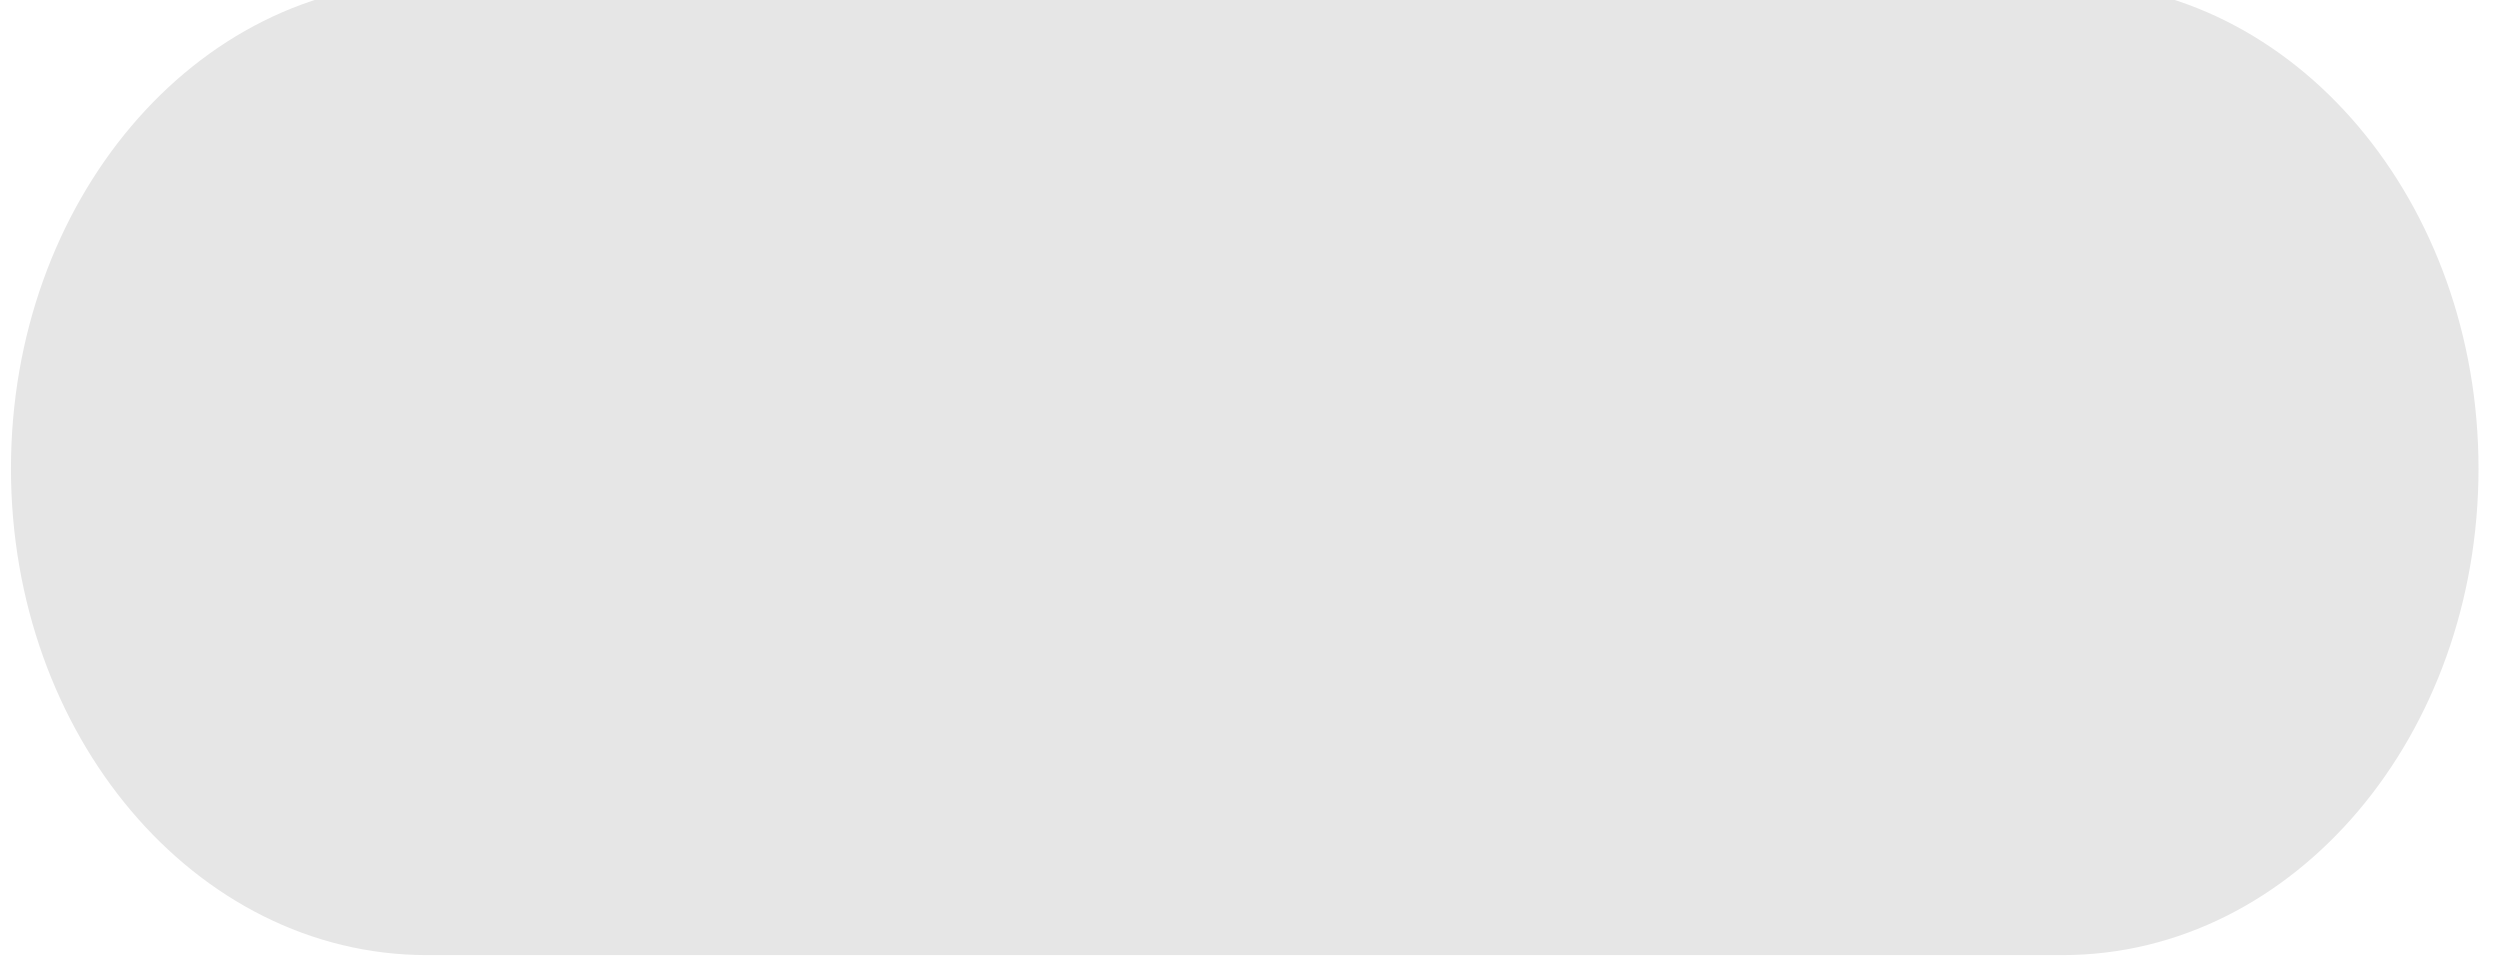
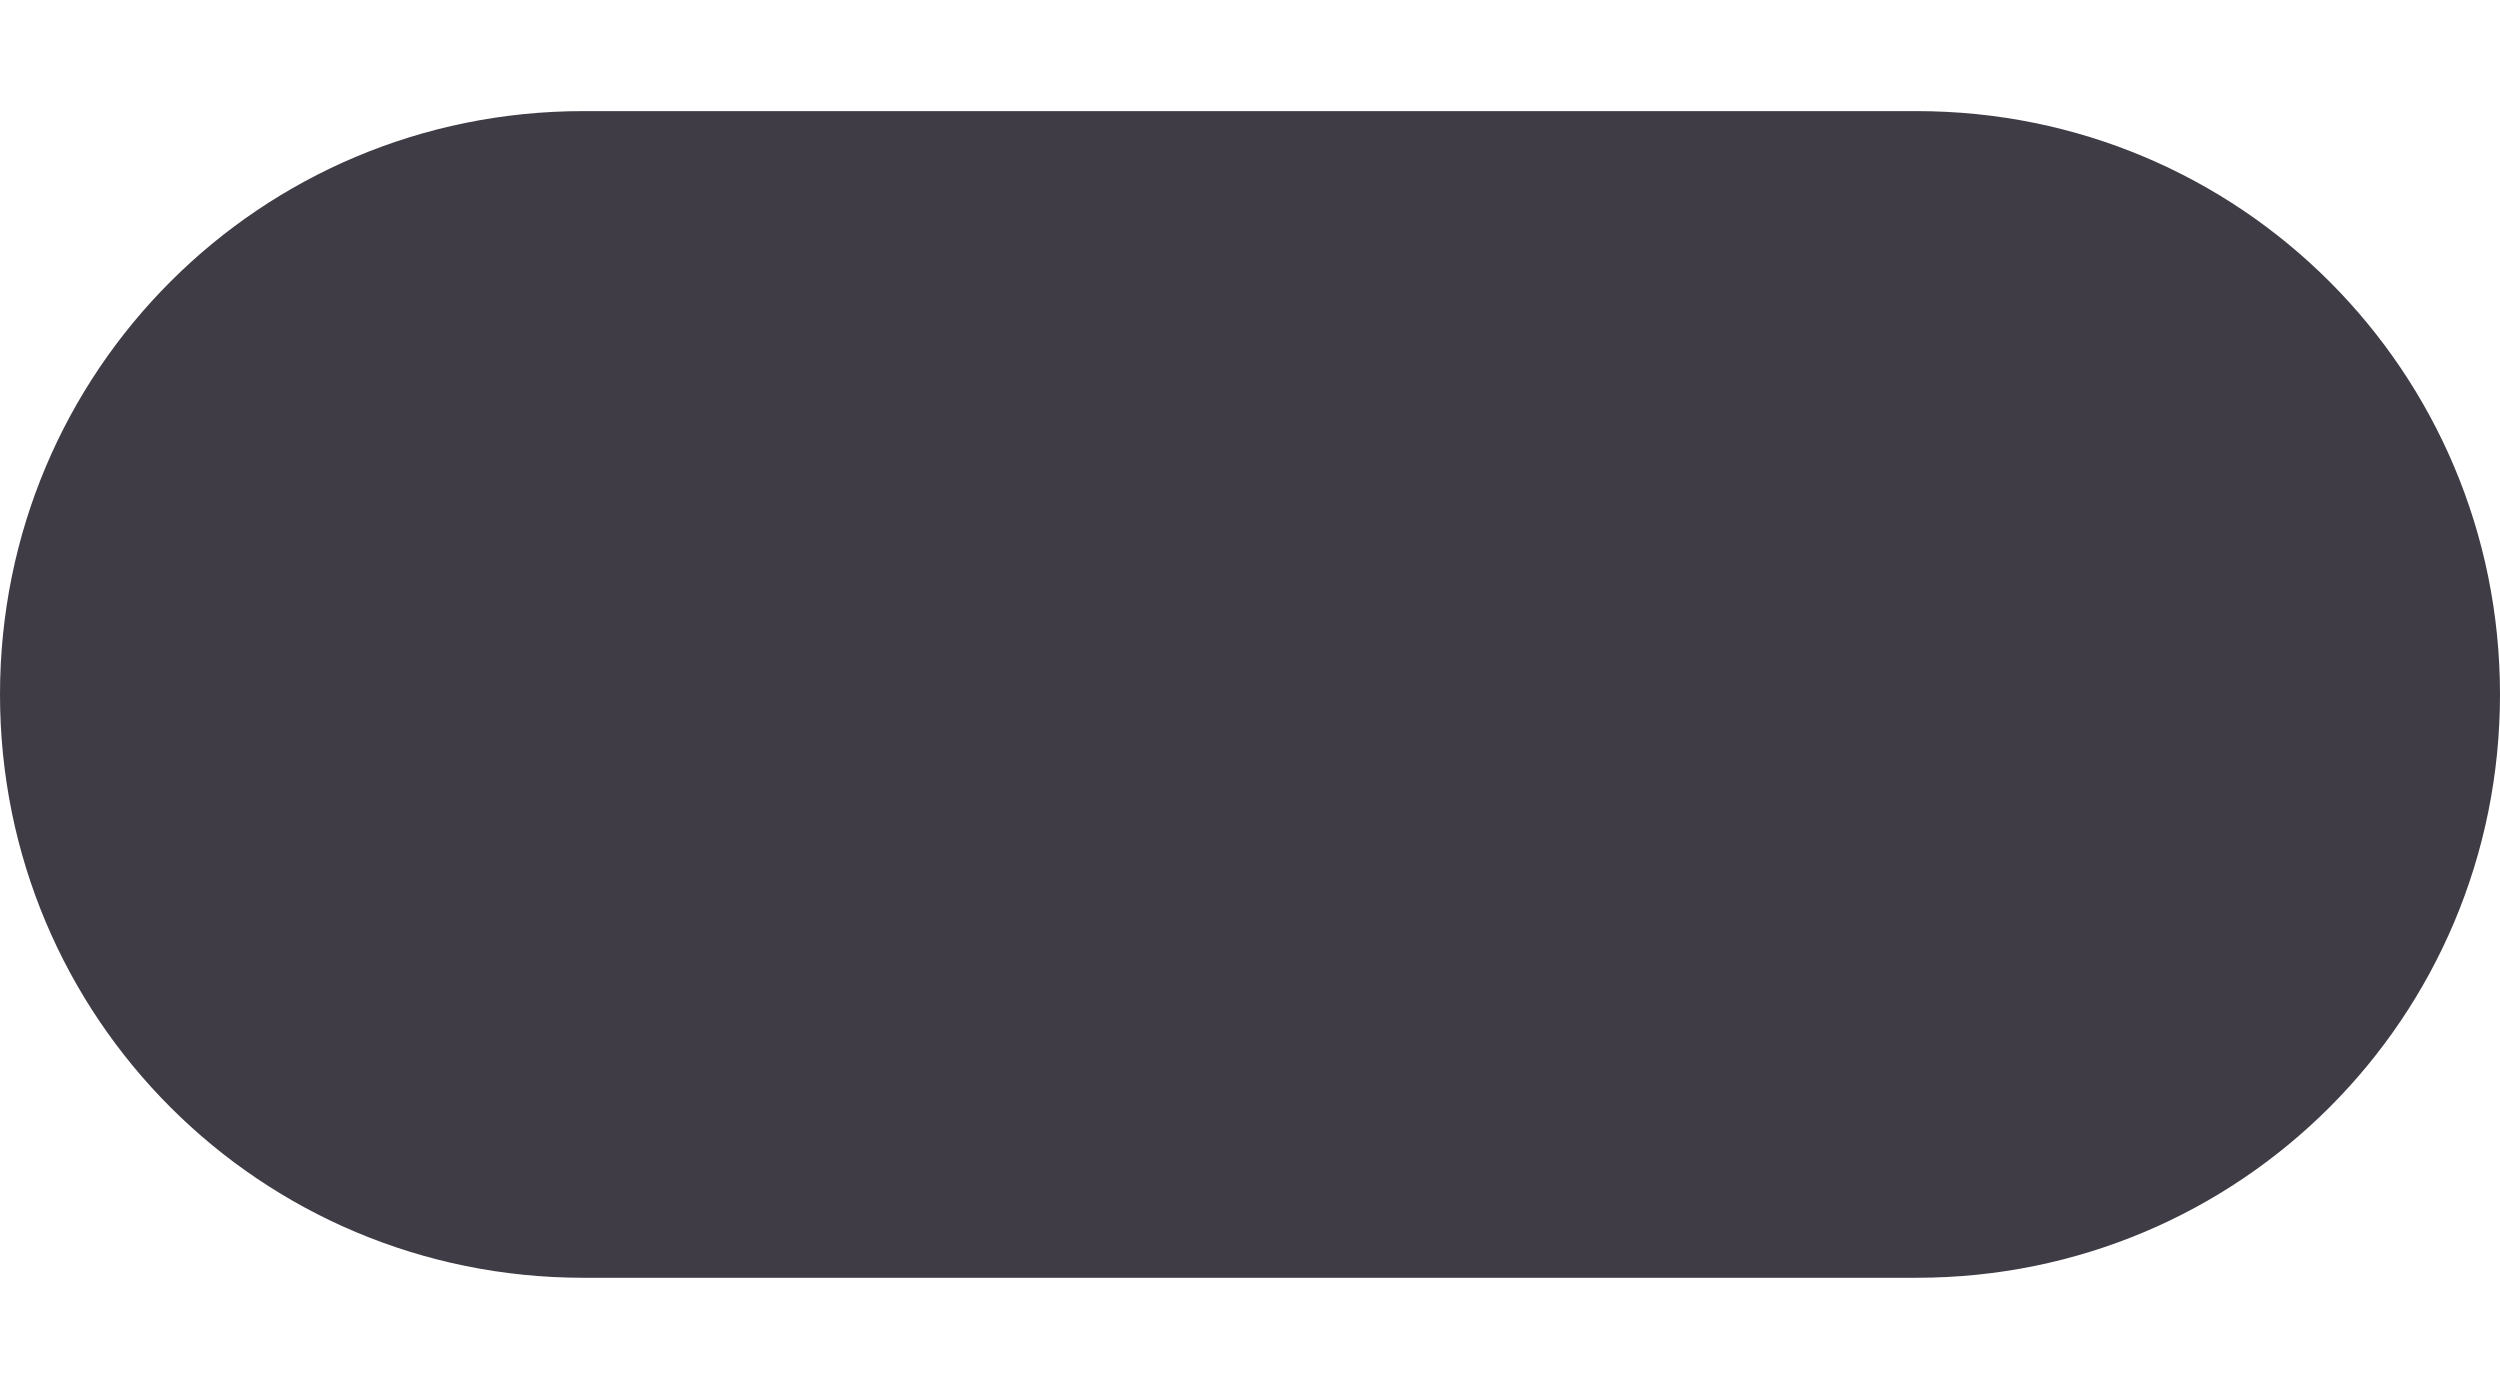
- <svg xmlns="http://www.w3.org/2000/svg" xmlns:ns1="http://www.openswatchbook.org/uri/2009/osb" xmlns:xlink="http://www.w3.org/1999/xlink" width="52" height="20" id="svg7539" version="1.1">
-   <defs id="defs7541">
-     <linearGradient id="linearGradient4203" ns1:paint="gradient">
-       <stop style="stop-color:#e6e6e6;stop-opacity:1;" offset="0" id="stop4205" />
-       <stop style="stop-color:#e6e6e6;stop-opacity:0;" offset="1" id="stop4207" />
-     </linearGradient>
-     <marker orient="auto" refY="0" refX="0" id="Arrow1Lend" style="overflow:visible">
-       <path id="path3813" d="M 0,0 5,-5 -12.5,0 5,5 0,0 Z" style="fill-rule:evenodd;stroke:#000000;stroke-width:1pt" transform="matrix(-0.8,0,0,-0.8,-10,0)" />
-     </marker>
-     <marker orient="auto" refY="0" refX="0" id="Arrow1Lstart" style="overflow:visible">
-       <path id="path3810" d="M 0,0 5,-5 -12.5,0 5,5 0,0 Z" style="fill-rule:evenodd;stroke:#000000;stroke-width:1pt" transform="matrix(0.8,0,0,0.8,10,0)" />
-     </marker>
-     <linearGradient id="linearGradient3837">
-       <stop style="stop-color:#000000;stop-opacity:0.447;" offset="0" id="stop3839" />
-       <stop id="stop3841" offset="0.476" style="stop-color:#000000;stop-opacity:0.275;" />
-       <stop style="stop-color:#000000;stop-opacity:0.255;" offset="0.974" id="stop3843" />
-       <stop style="stop-color:#000000;stop-opacity:0.188;" offset="1" id="stop3845" />
-     </linearGradient>
-     <linearGradient id="linearGradient3819">
-       <stop style="stop-color:#000000;stop-opacity:0.447;" offset="0" id="stop3821" />
-       <stop id="stop3823" offset="0.048" style="stop-color:#000000;stop-opacity:1" />
-       <stop style="stop-color:#000000;stop-opacity:0.255;" offset="0.974" id="stop3825" />
-       <stop style="stop-color:#000000;stop-opacity:0.188;" offset="1" id="stop3827" />
-     </linearGradient>
-     <linearGradient xlink:href="#linearGradient4929-9-0-03-2-2-2-3-9-7-3-7-7-2-6-3-4-7-3-3" id="linearGradient7362" gradientUnits="userSpaceOnUse" gradientTransform="matrix(0.7662338,0,0,1.095238,-297.6493,-420.3883)" x1="617.509" y1="446.545" x2="617.509" y2="457.801" />
-     <linearGradient id="linearGradient4929-9-0-03-2-2-2-3-9-7-3-7-7-2-6-3-4-7-3-3">
-       <stop id="stop4931-7-3-3-9-6-4-6-1-9-5-2-4-0-3-4-8-9-6-8" style="stop-color:#ffffff;stop-opacity:1" offset="0" />
-       <stop id="stop4933-0-1-2-7-9-6-0-7-8-0-4-1-4-6-6-1-0-2-4" style="stop-color:#ffffff;stop-opacity:0" offset="1" />
-     </linearGradient>
-     <linearGradient xlink:href="#linearGradient4695-1-4-3-5-0-6" id="linearGradient7365" gradientUnits="userSpaceOnUse" gradientTransform="matrix(0.2422908,0,0,0.9047619,83.97378,-280.6678)" x1="292.857" y1="211.076" x2="292.857" y2="233.827" />
-     <linearGradient id="linearGradient4695-1-4-3-5-0-6">
-       <stop id="stop4697-9-9-7-0-1-5" style="stop-color:#000000;stop-opacity:0.33;" offset="0" />
-       <stop id="stop4699-5-8-9-0-4-0" style="stop-color:#000000;stop-opacity:0" offset="1" />
-     </linearGradient>
-     <linearGradient id="linearGradient4751-5-4-1-2-9-1-2-3-365-589-154-4-7-64-3-8-6-5-3">
-       <stop id="stop9737-3-0-8-1-8-3-3-0" style="stop-color:#ffffff;stop-opacity:1" offset="0" />
-       <stop id="stop9739-4-8-0-7-48-9-7-7" style="stop-color:#ebebeb;stop-opacity:1" offset="1" />
-     </linearGradient>
-     <linearGradient y2="266.218" x2="257.578" y1="289.329" x1="257.578" gradientTransform="matrix(2.065481,0,0,1.038461,-6.556808,-369.6725)" gradientUnits="userSpaceOnUse" id="linearGradient7810" xlink:href="#linearGradient4751-5-4-1-2-9-1-2-3-365-589-154-4-7-64-3-8-6-5-3" />
-     <linearGradient gradientTransform="matrix(0.4117647,0,0,0.4117647,-2.17647,-3)" gradientUnits="userSpaceOnUse" xlink:href="#linearGradient4215-8-4-7-28" id="linearGradient6387" y2="8.093" x2="38.977" y1="59.968" x1="38.977" />
-     <linearGradient gradientTransform="matrix(0.5135135,0,0,0.5135135,-25.83613,-2.02128)" gradientUnits="userSpaceOnUse" xlink:href="#linearGradient4011-9-9-70-6-4" id="linearGradient6377" y2="44.341" x2="71.204" y1="6.238" x1="71.204" />
-     <linearGradient id="linearGradient4215-8-4-7-28">
-       <stop offset="0" style="stop-color:#bdbdbd;stop-opacity:1;" id="stop4217-1-2-7-5" />
-       <stop offset="1" style="stop-color:#bdbdbd;stop-opacity:1;" id="stop4219-3-4-5-0" />
-     </linearGradient>
-     <linearGradient id="linearGradient4011-9-9-70-6-4">
-       <stop offset="0" style="stop-color:#ffffff;stop-opacity:1" id="stop4013-5-4-3-4-3" />
-       <stop offset="0.508" style="stop-color:#ffffff;stop-opacity:0.235" id="stop4015-1-5-70-6-7" />
-       <stop offset="0.835" style="stop-color:#ffffff;stop-opacity:0.157" id="stop4017-7-0-13-7-0" />
-       <stop offset="1" style="stop-color:#ffffff;stop-opacity:0.392" id="stop4019-1-12-7-5-0" />
-     </linearGradient>
-     <linearGradient xlink:href="#linearGradient27416-1" id="linearGradient3012" gradientUnits="userSpaceOnUse" gradientTransform="matrix(2.785809,0,0,0.9719081,-1785.294,-614.8992)" x1="731.057" y1="654.815" x2="731.057" y2="619.307" />
-     <linearGradient id="linearGradient27416-1">
-       <stop id="stop27420-2" style="stop-color:#55c1ec;stop-opacity:1" offset="0" />
-       <stop id="stop27422-3" style="stop-color:#3689e6;stop-opacity:1" offset="1" />
-     </linearGradient>
-     <linearGradient y2="619.307" x2="731.057" y1="654.815" x1="731.057" gradientTransform="matrix(2.785809,0,0,0.9719081,-1900.78,-706.9847)" gradientUnits="userSpaceOnUse" id="linearGradient6179" xlink:href="#linearGradient27416-1" />
-     <linearGradient id="linearGradient27416-1-7">
-       <stop id="stop27420-2-2" style="stop-color:#55c1ec;stop-opacity:1" offset="0" />
-       <stop id="stop27422-3-0" style="stop-color:#3689e6;stop-opacity:1" offset="1" />
-     </linearGradient>
-     <linearGradient y2="619.307" x2="731.057" y1="654.815" x1="731.057" gradientTransform="matrix(2.785809,0,0,0.9719081,-1783.794,-616.399)" gradientUnits="userSpaceOnUse" id="linearGradient3063" xlink:href="#linearGradient27416-1-7" />
-     <linearGradient xlink:href="#linearGradient3768" id="linearGradient3818" gradientUnits="userSpaceOnUse" x1="8" y1="1" x2="8" y2="14" gradientTransform="matrix(0.8666702,0,0,0.9285741,1.066641,1037.397)" />
-     <linearGradient id="linearGradient3768">
-       <stop id="stop3770" offset="0" style="stop-color:#000000;stop-opacity:0.447;" />
-       <stop style="stop-color:#000000;stop-opacity:0.275;" offset="0.078" id="stop3778" />
-       <stop id="stop3774" offset="0.974" style="stop-color:#000000;stop-opacity:0.255;" />
-       <stop id="stop3776" offset="1" style="stop-color:#000000;stop-opacity:0.188;" />
-     </linearGradient>
-     <linearGradient y2="14" x2="8" y1="1" x1="8" gradientTransform="matrix(0.8666702,0,0,0.9285741,95.06665,-87.96501)" gradientUnits="userSpaceOnUse" id="linearGradient3021" xlink:href="#linearGradient3768" />
-     <linearGradient xlink:href="#linearGradient4215-8-4-7-28" id="linearGradient3816" x1="142" y1="-90" x2="142" y2="-69" gradientUnits="userSpaceOnUse" gradientTransform="matrix(1.003107,0,0,0.6750992,-0.4535751,-26.49162)" />
-     <linearGradient xlink:href="#linearGradient4695-1-4-3-5-0-6" id="linearGradient3897" gradientUnits="userSpaceOnUse" gradientTransform="matrix(0.2422908,0,0,0.9047619,82.47354,-289.1678)" x1="292.857" y1="211.076" x2="292.857" y2="233.827" />
-   </defs>
-   <g id="layer1" transform="translate(-116,88)">
-     <rect ry="10.186" rx="8.05" y="-87.772" x="116.828" height="19.038" width="50.125" id="rect3137" style="opacity:1;fill:#e6e6e6;fill-opacity:1;stroke:#e6e6e6;stroke-width:1.2;stroke-miterlimit:4;stroke-dasharray:none;stroke-opacity:1" />
-   </g>
+ <svg xmlns="http://www.w3.org/2000/svg" style="isolation:isolate" viewBox="0 0 45 25" width="45" height="25" version="1.1" id="svg11496">
+   <defs id="defs11500" />
+   <path id="rect27178" style="isolation:isolate;fill:#3f3c46;fill-opacity:1;stroke-width:0" d="m 10.5,2 h 24 c 5.817,0 10.5,4.683 10.5,10.5 C 45,18.317 40.317,23 34.5,23 h -24 C 4.683,23 2e-7,18.317 2e-7,12.5 2e-7,6.683 4.683,2 10.5,2 Z" />
</svg>
